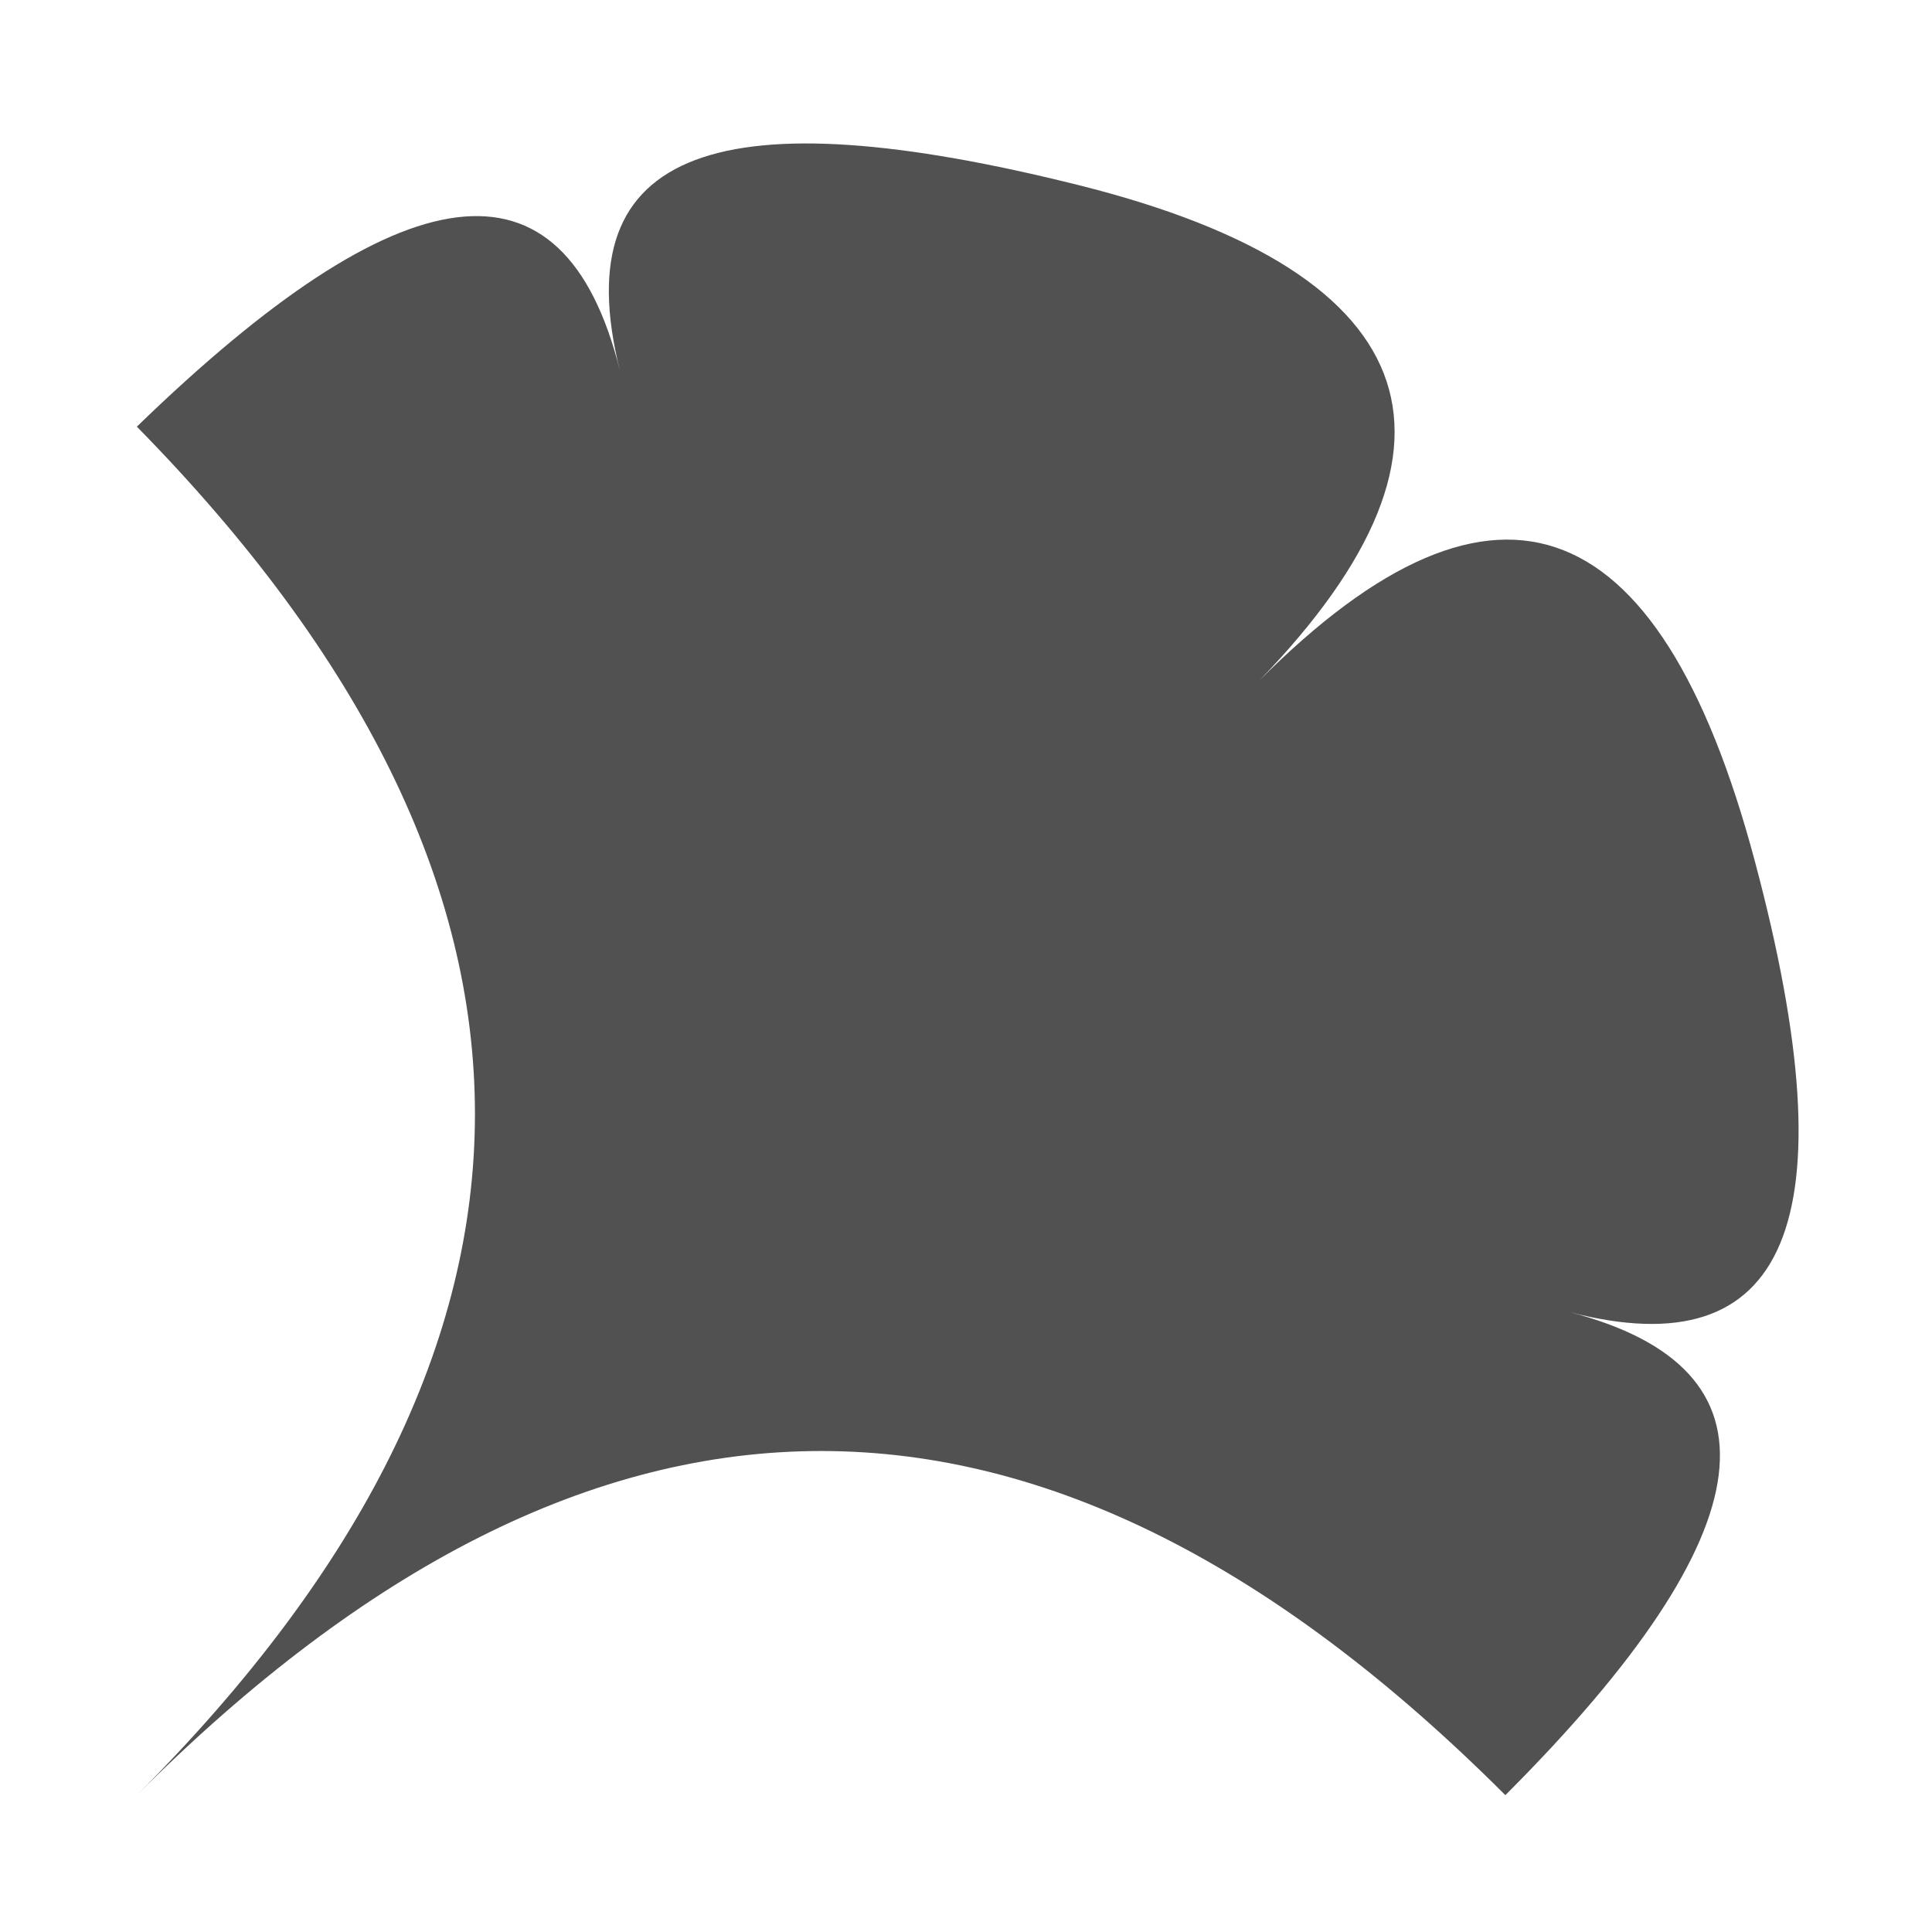
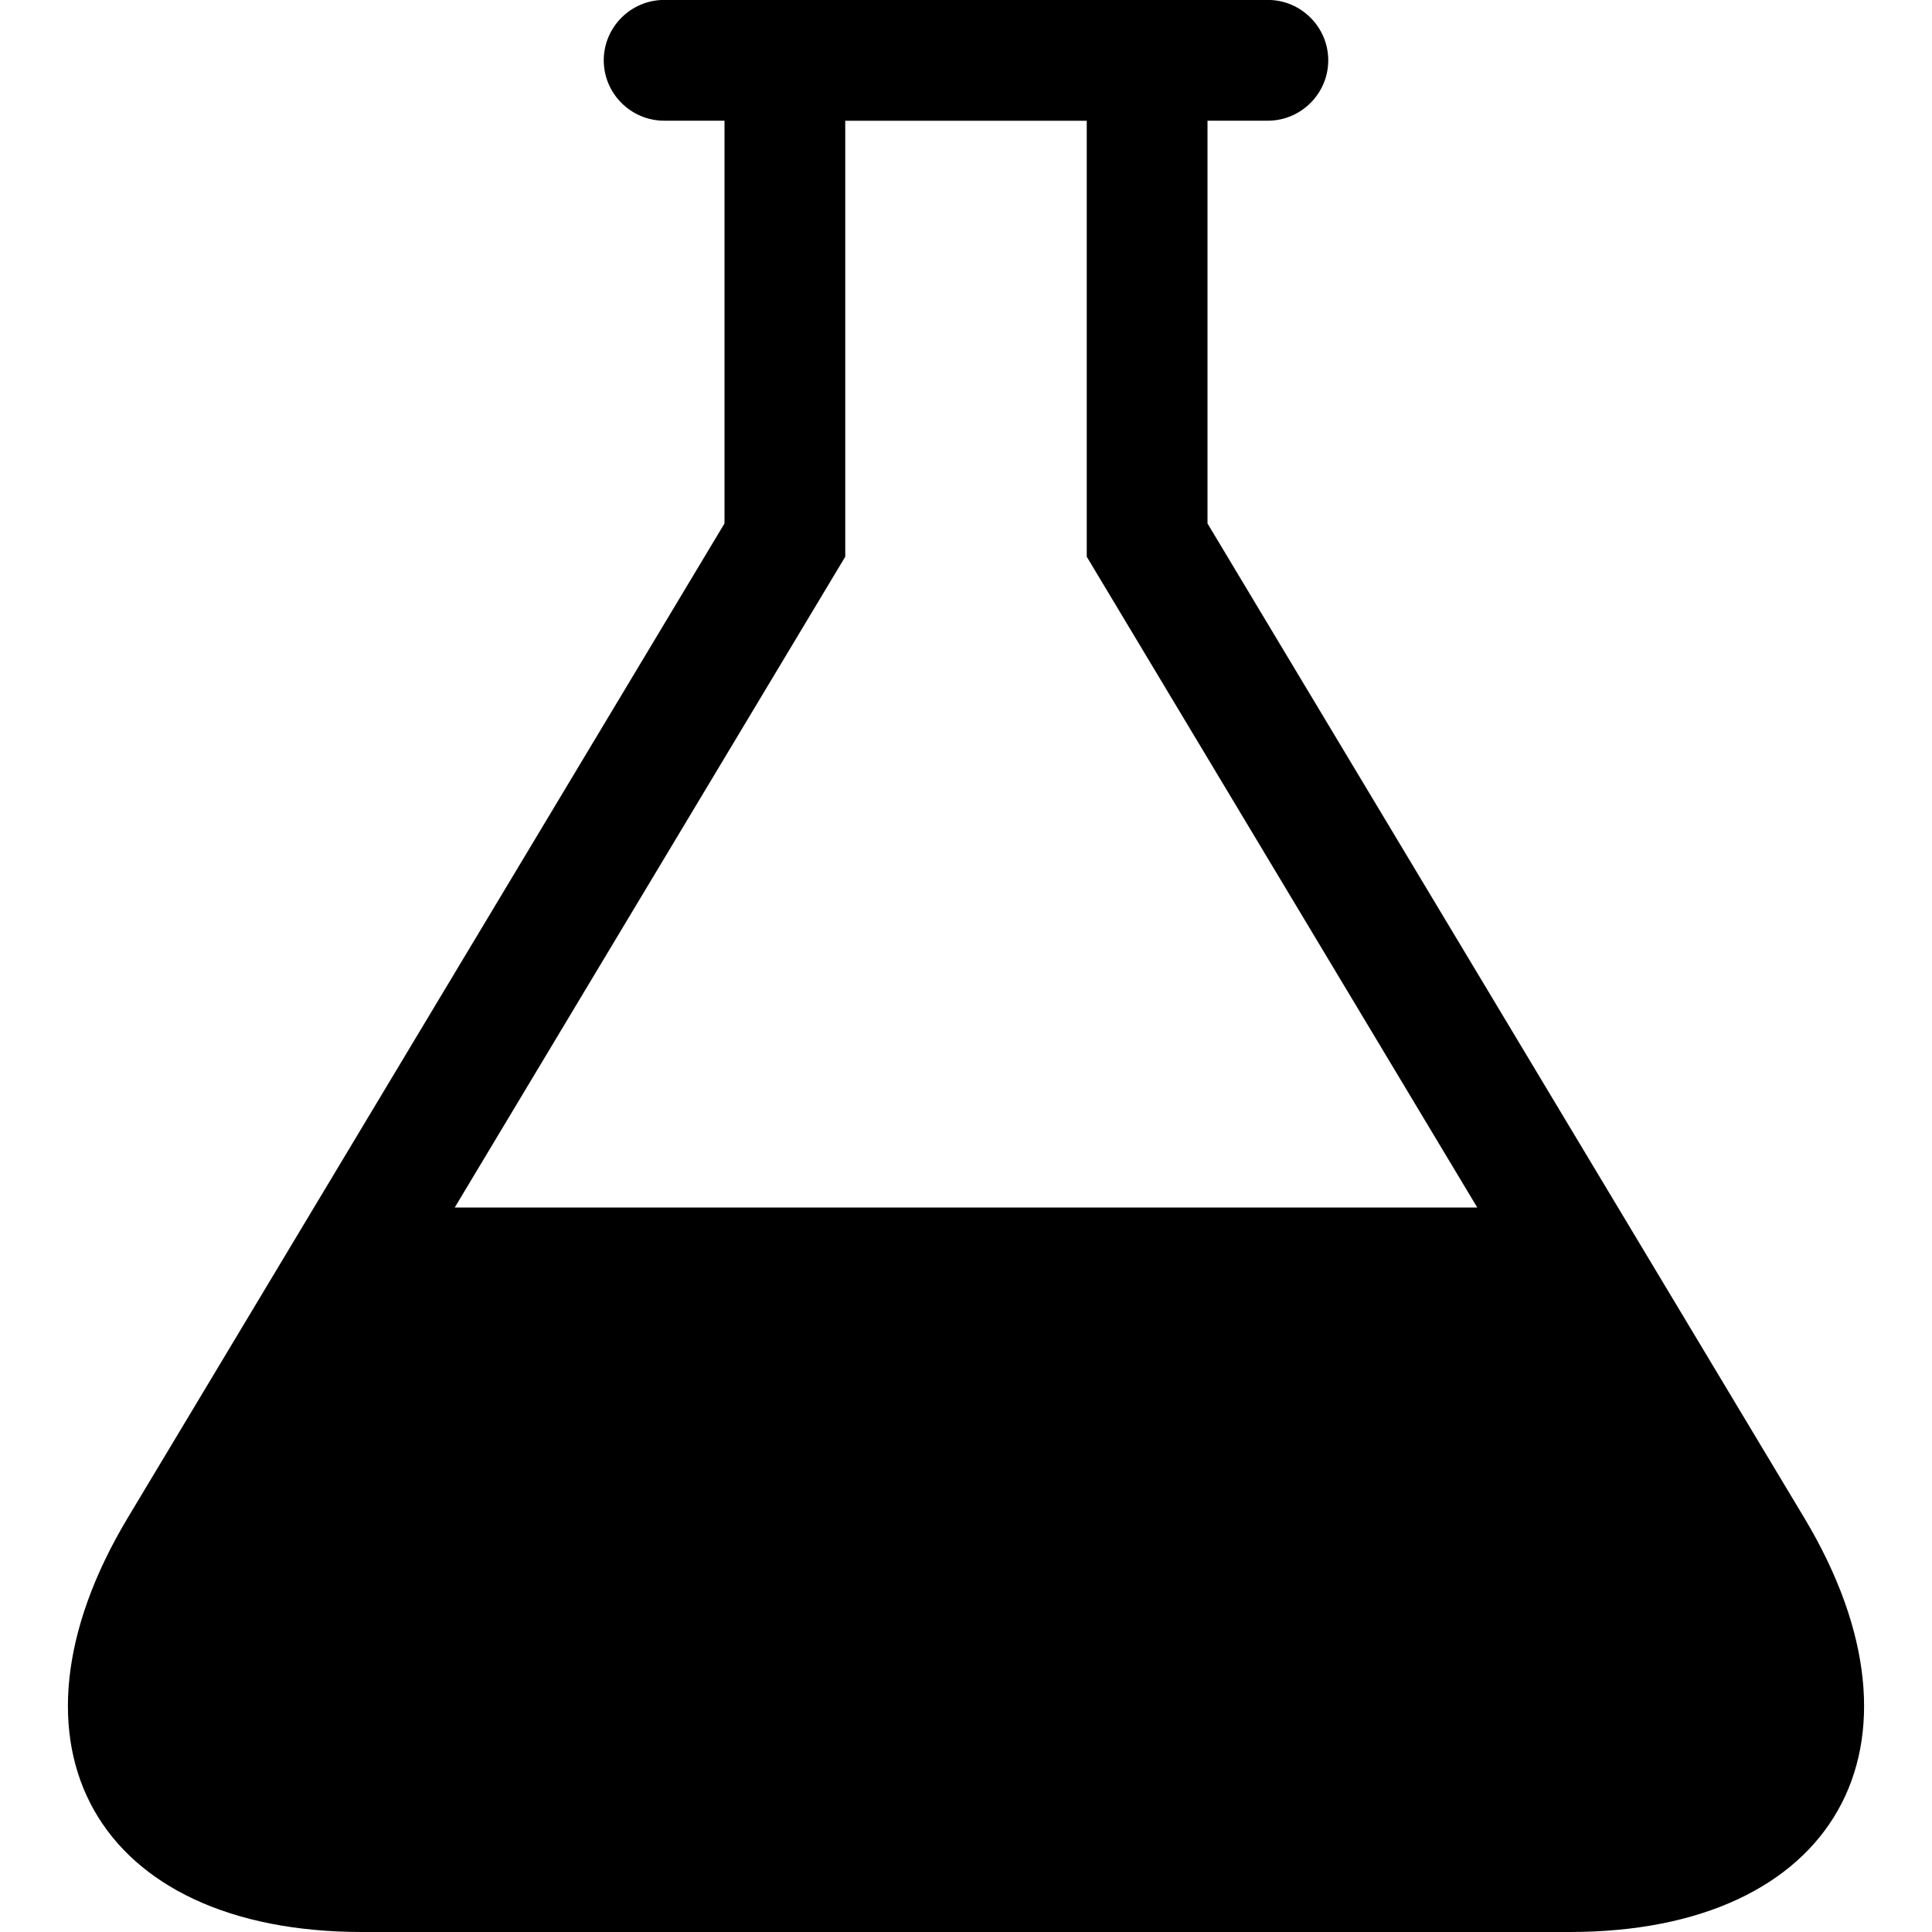
- <svg xmlns="http://www.w3.org/2000/svg" version="1.1" x="0px" y="0px" width="24px" height="24px" viewBox="0 0 24 24">
-   <style type="text/css">
- 	.st0{fill:#515151;}
- </style>
-   <path class="st0" d="M1.7,22.3c5.7-5.7,11.3-5.7,17,0c3.3-3.3,3.5-5.3,0.8-6c2.7,0.7,3.5-1.1,2.3-5.6s-3.3-5.2-6.3-2.1  c3-3,2.3-5.2-2.1-6.3S7,1.8,7.7,4.6C7,1.8,5,2.1,1.7,5.3C7.3,11,7.3,16.7,1.7,22.3" />
+ <svg xmlns="http://www.w3.org/2000/svg" t="1593654308586" class="icon" viewBox="0 0 1024 1024" version="1.1" p-id="2422" width="200" height="200">
+   <defs>
+     <style type="text/css" />
+   </defs>
+   <path d="M956.288 804.48L640 277.44V63.968h32c17.6 0 32-14.4 32-32s-14.4-32-32-32H352c-17.6 0-32 14.4-32 32s14.4 32 32 32h32V277.44L67.712 804.48C-4.736 925.216 51.2 1024 192 1024h640c140.8 0 196.736-98.784 124.288-219.52zM241.024 640L448 295.072V64h128v231.072L782.976 640H241.056z" p-id="2423" />
</svg>
